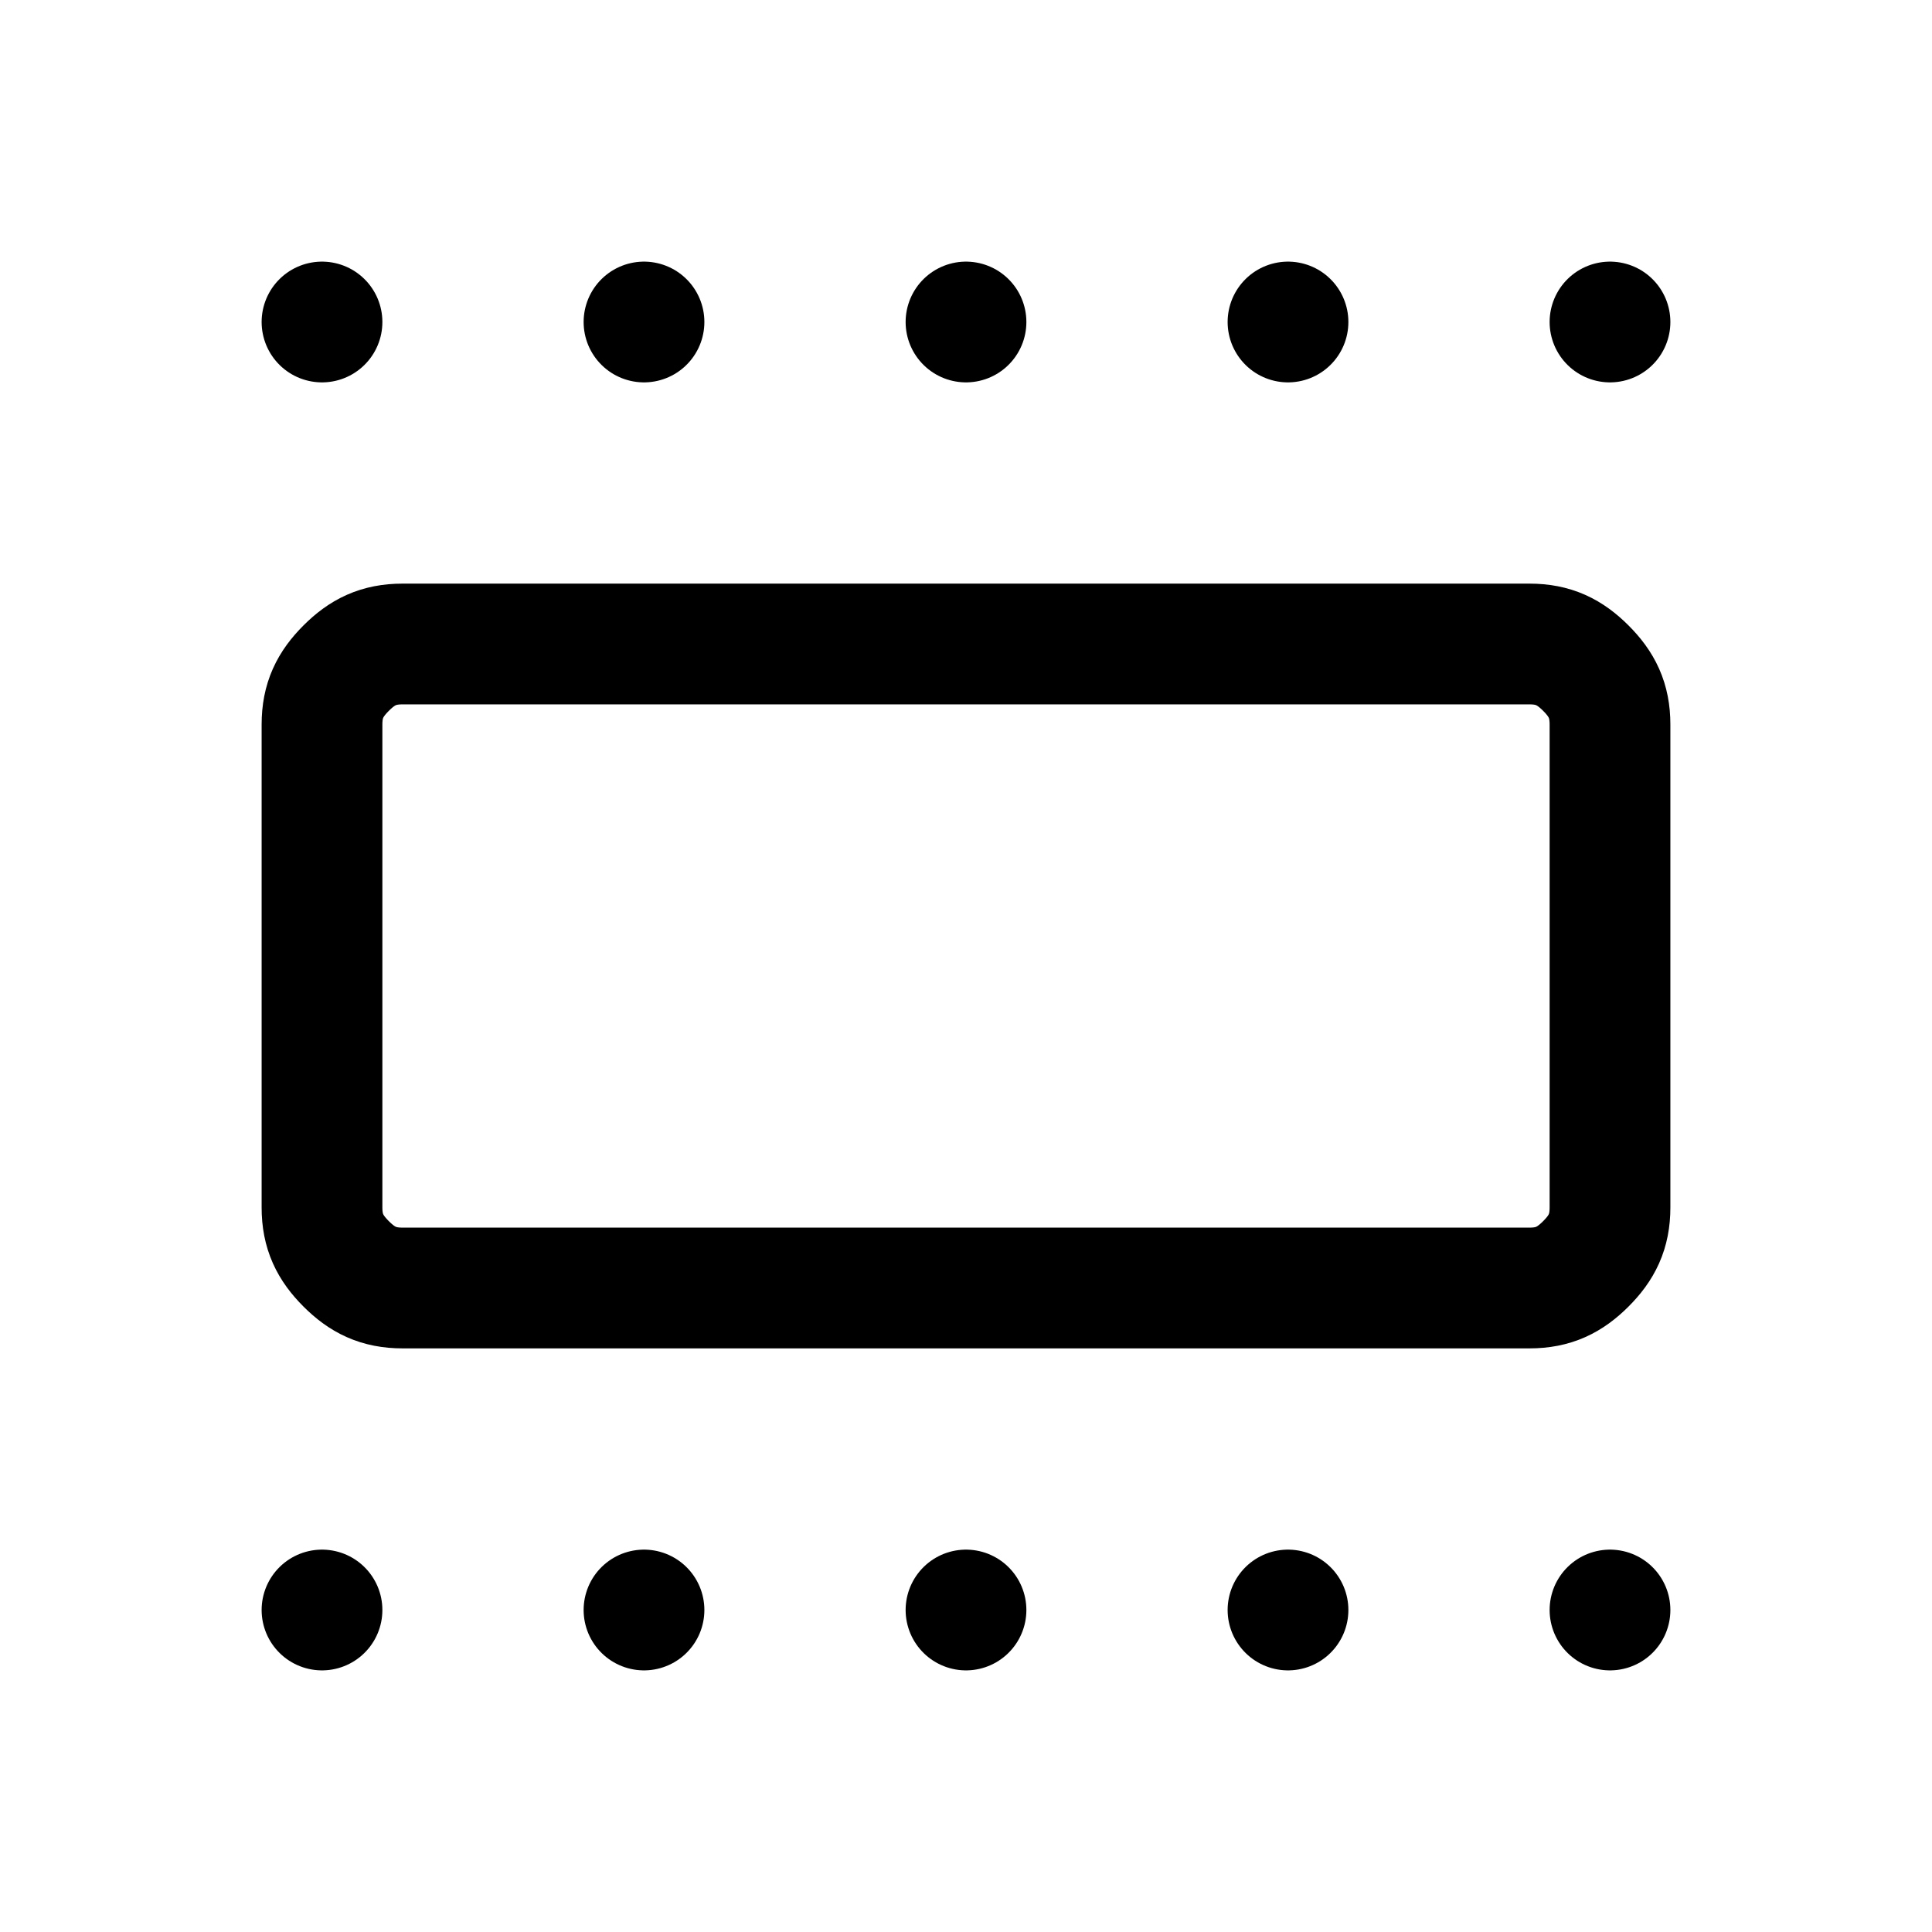
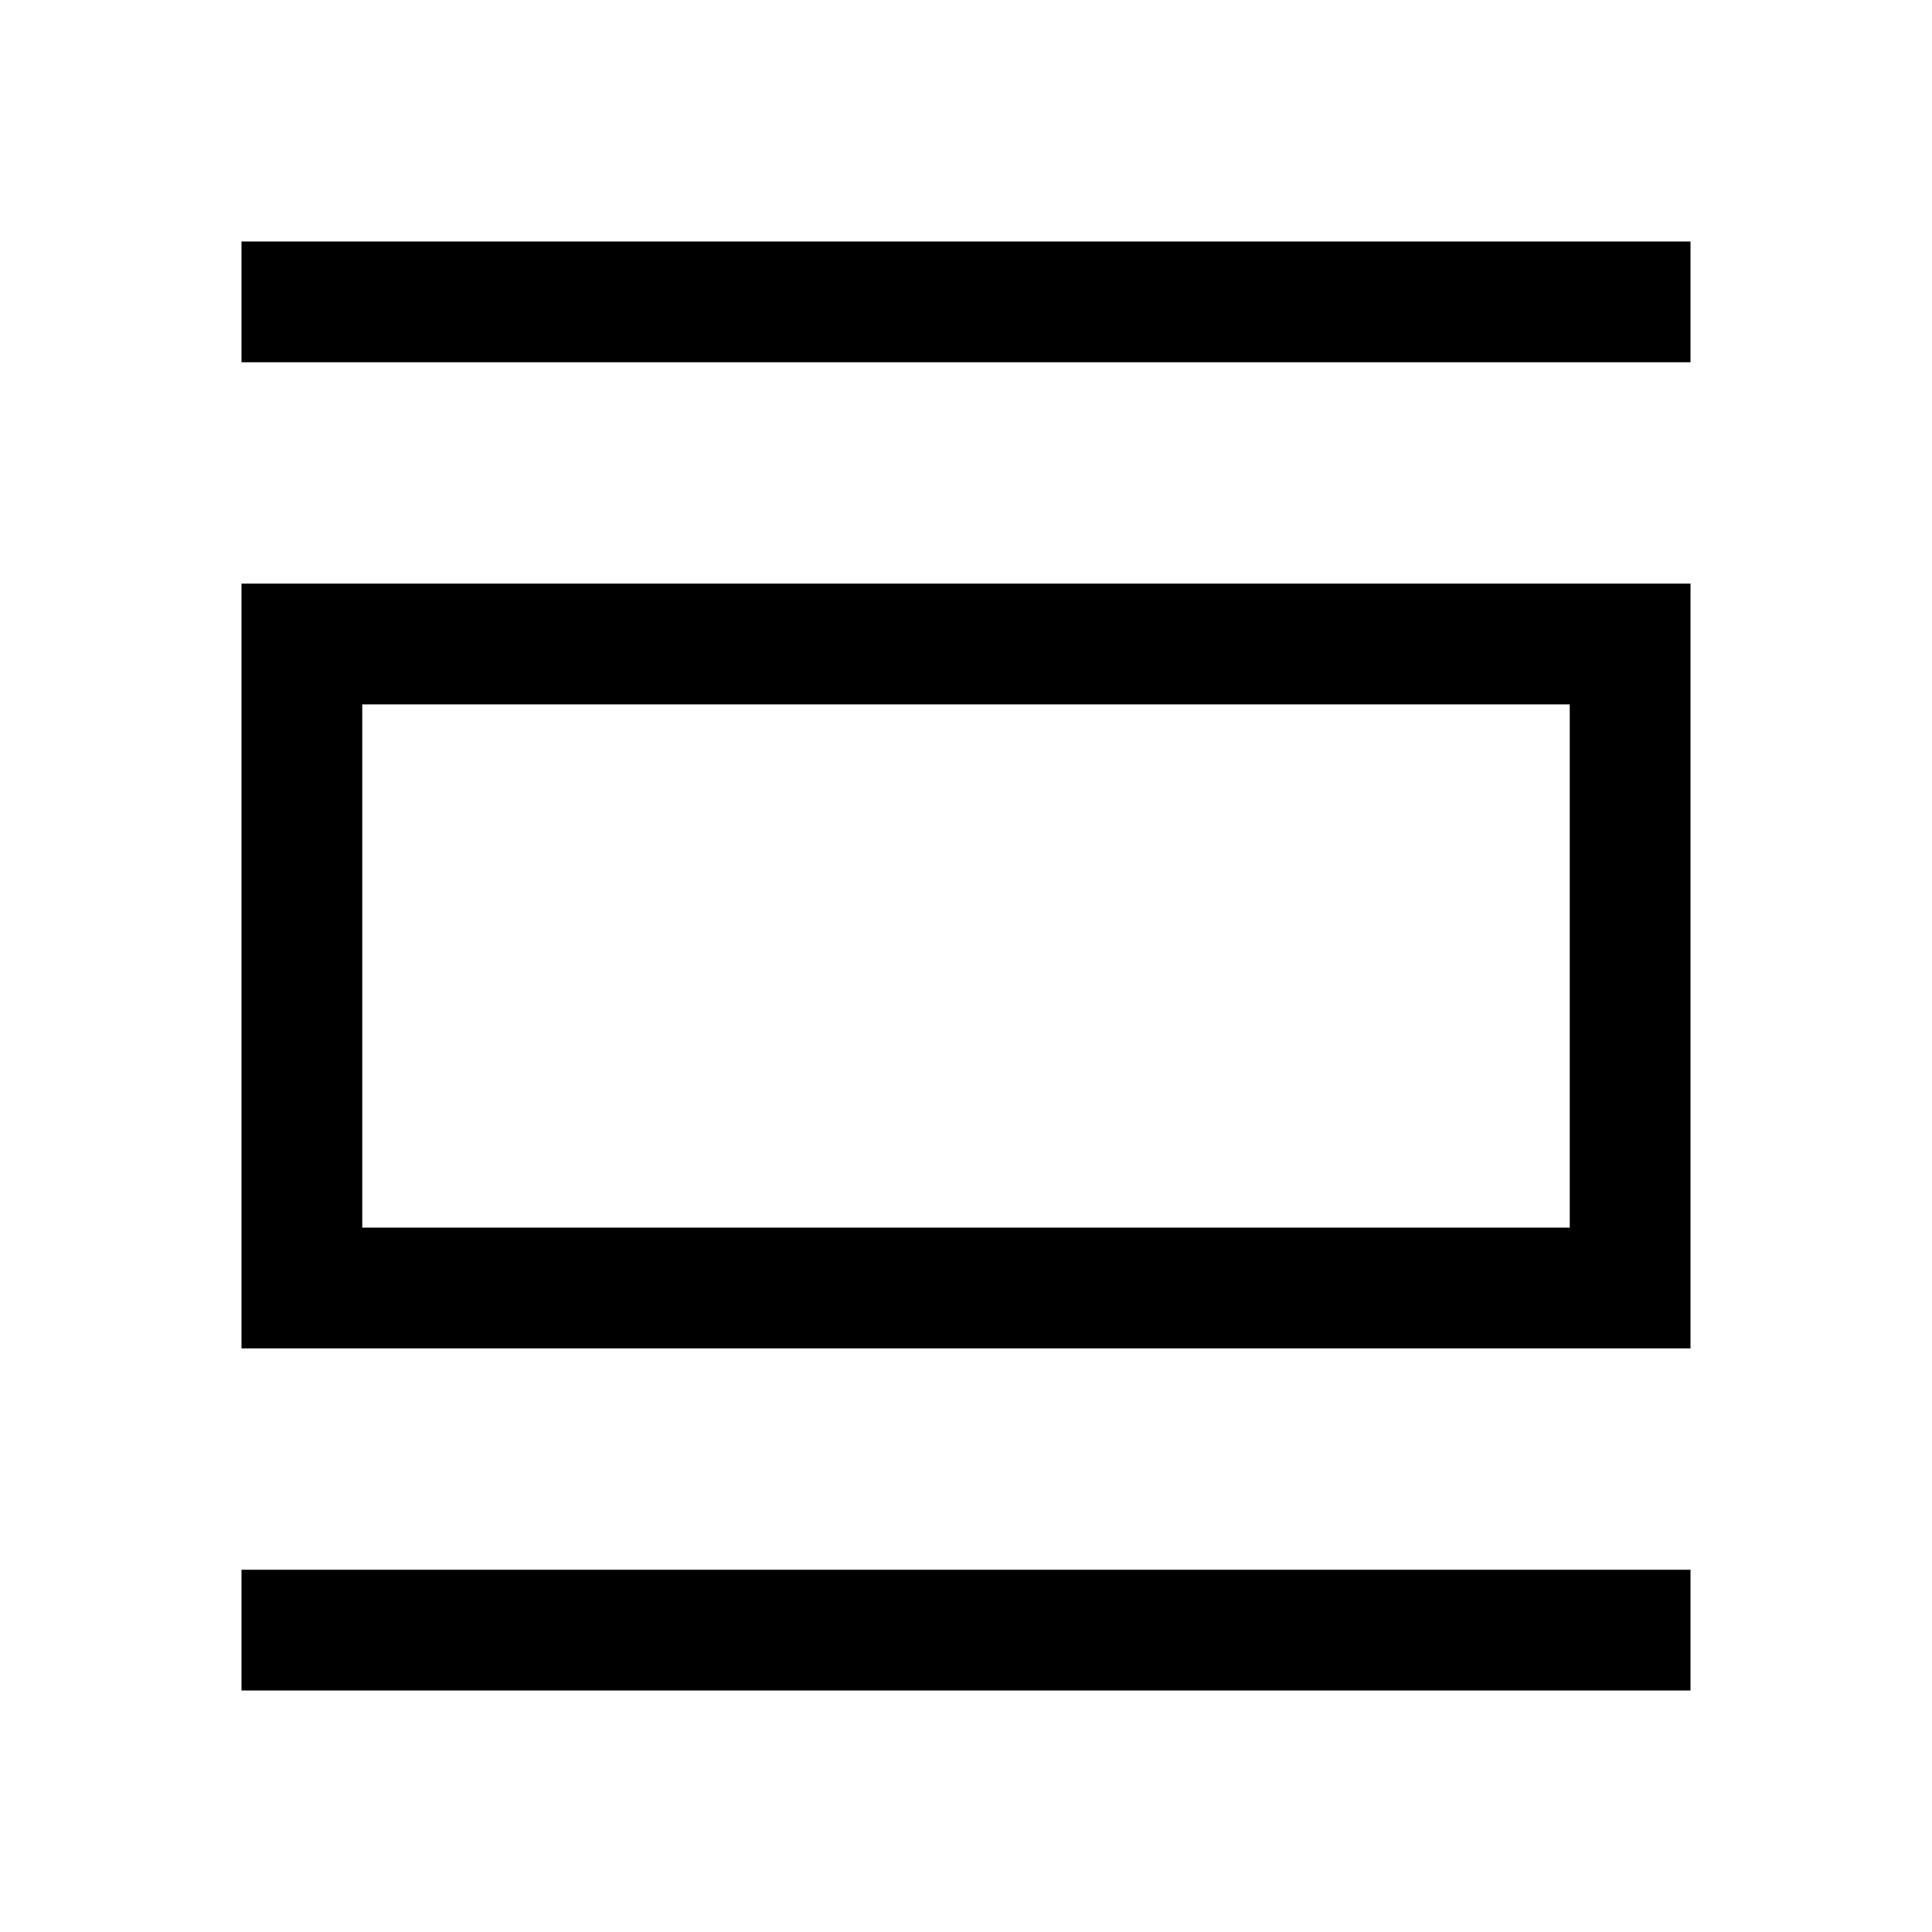
- <svg xmlns="http://www.w3.org/2000/svg" viewBox="0 0 24 24">
-   <path fill="none" stroke="currentColor" stroke-linecap="round" stroke-linejoin="round" stroke-width="1.5" d="M20 20h0M4 20h0m4 0h0m4 0h0m4 0h0m4-16h0M4 4h0m4 0h0m4 0h0m4 0h0M4 9c0-.3.1-.5.3-.7.2-.2.4-.3.7-.3h14c.3 0 .5.1.7.3.2.2.3.4.3.7v6c0 .3-.1.5-.3.7s-.4.3-.7.3H5c-.3 0-.5-.1-.7-.3-.2-.2-.3-.4-.3-.7V9z" />
+ <svg xmlns="http://www.w3.org/2000/svg" viewBox="0 0 24 24" fill="none">
+   <g id="ic">
+     <path id="Vector" d="M3 3.75H21" stroke="currentColor" stroke-width="1.5" stroke-miterlimit="10" />
+     <path id="Vector_2" d="M3 20.25H21" stroke="currentColor" stroke-width="1.5" stroke-miterlimit="10" />
+     <path id="Vector_3" d="M20.25 8H3.75V16H20.25V8Z" stroke="currentColor" stroke-width="1.5" stroke-miterlimit="10" />
+   </g>
</svg>
